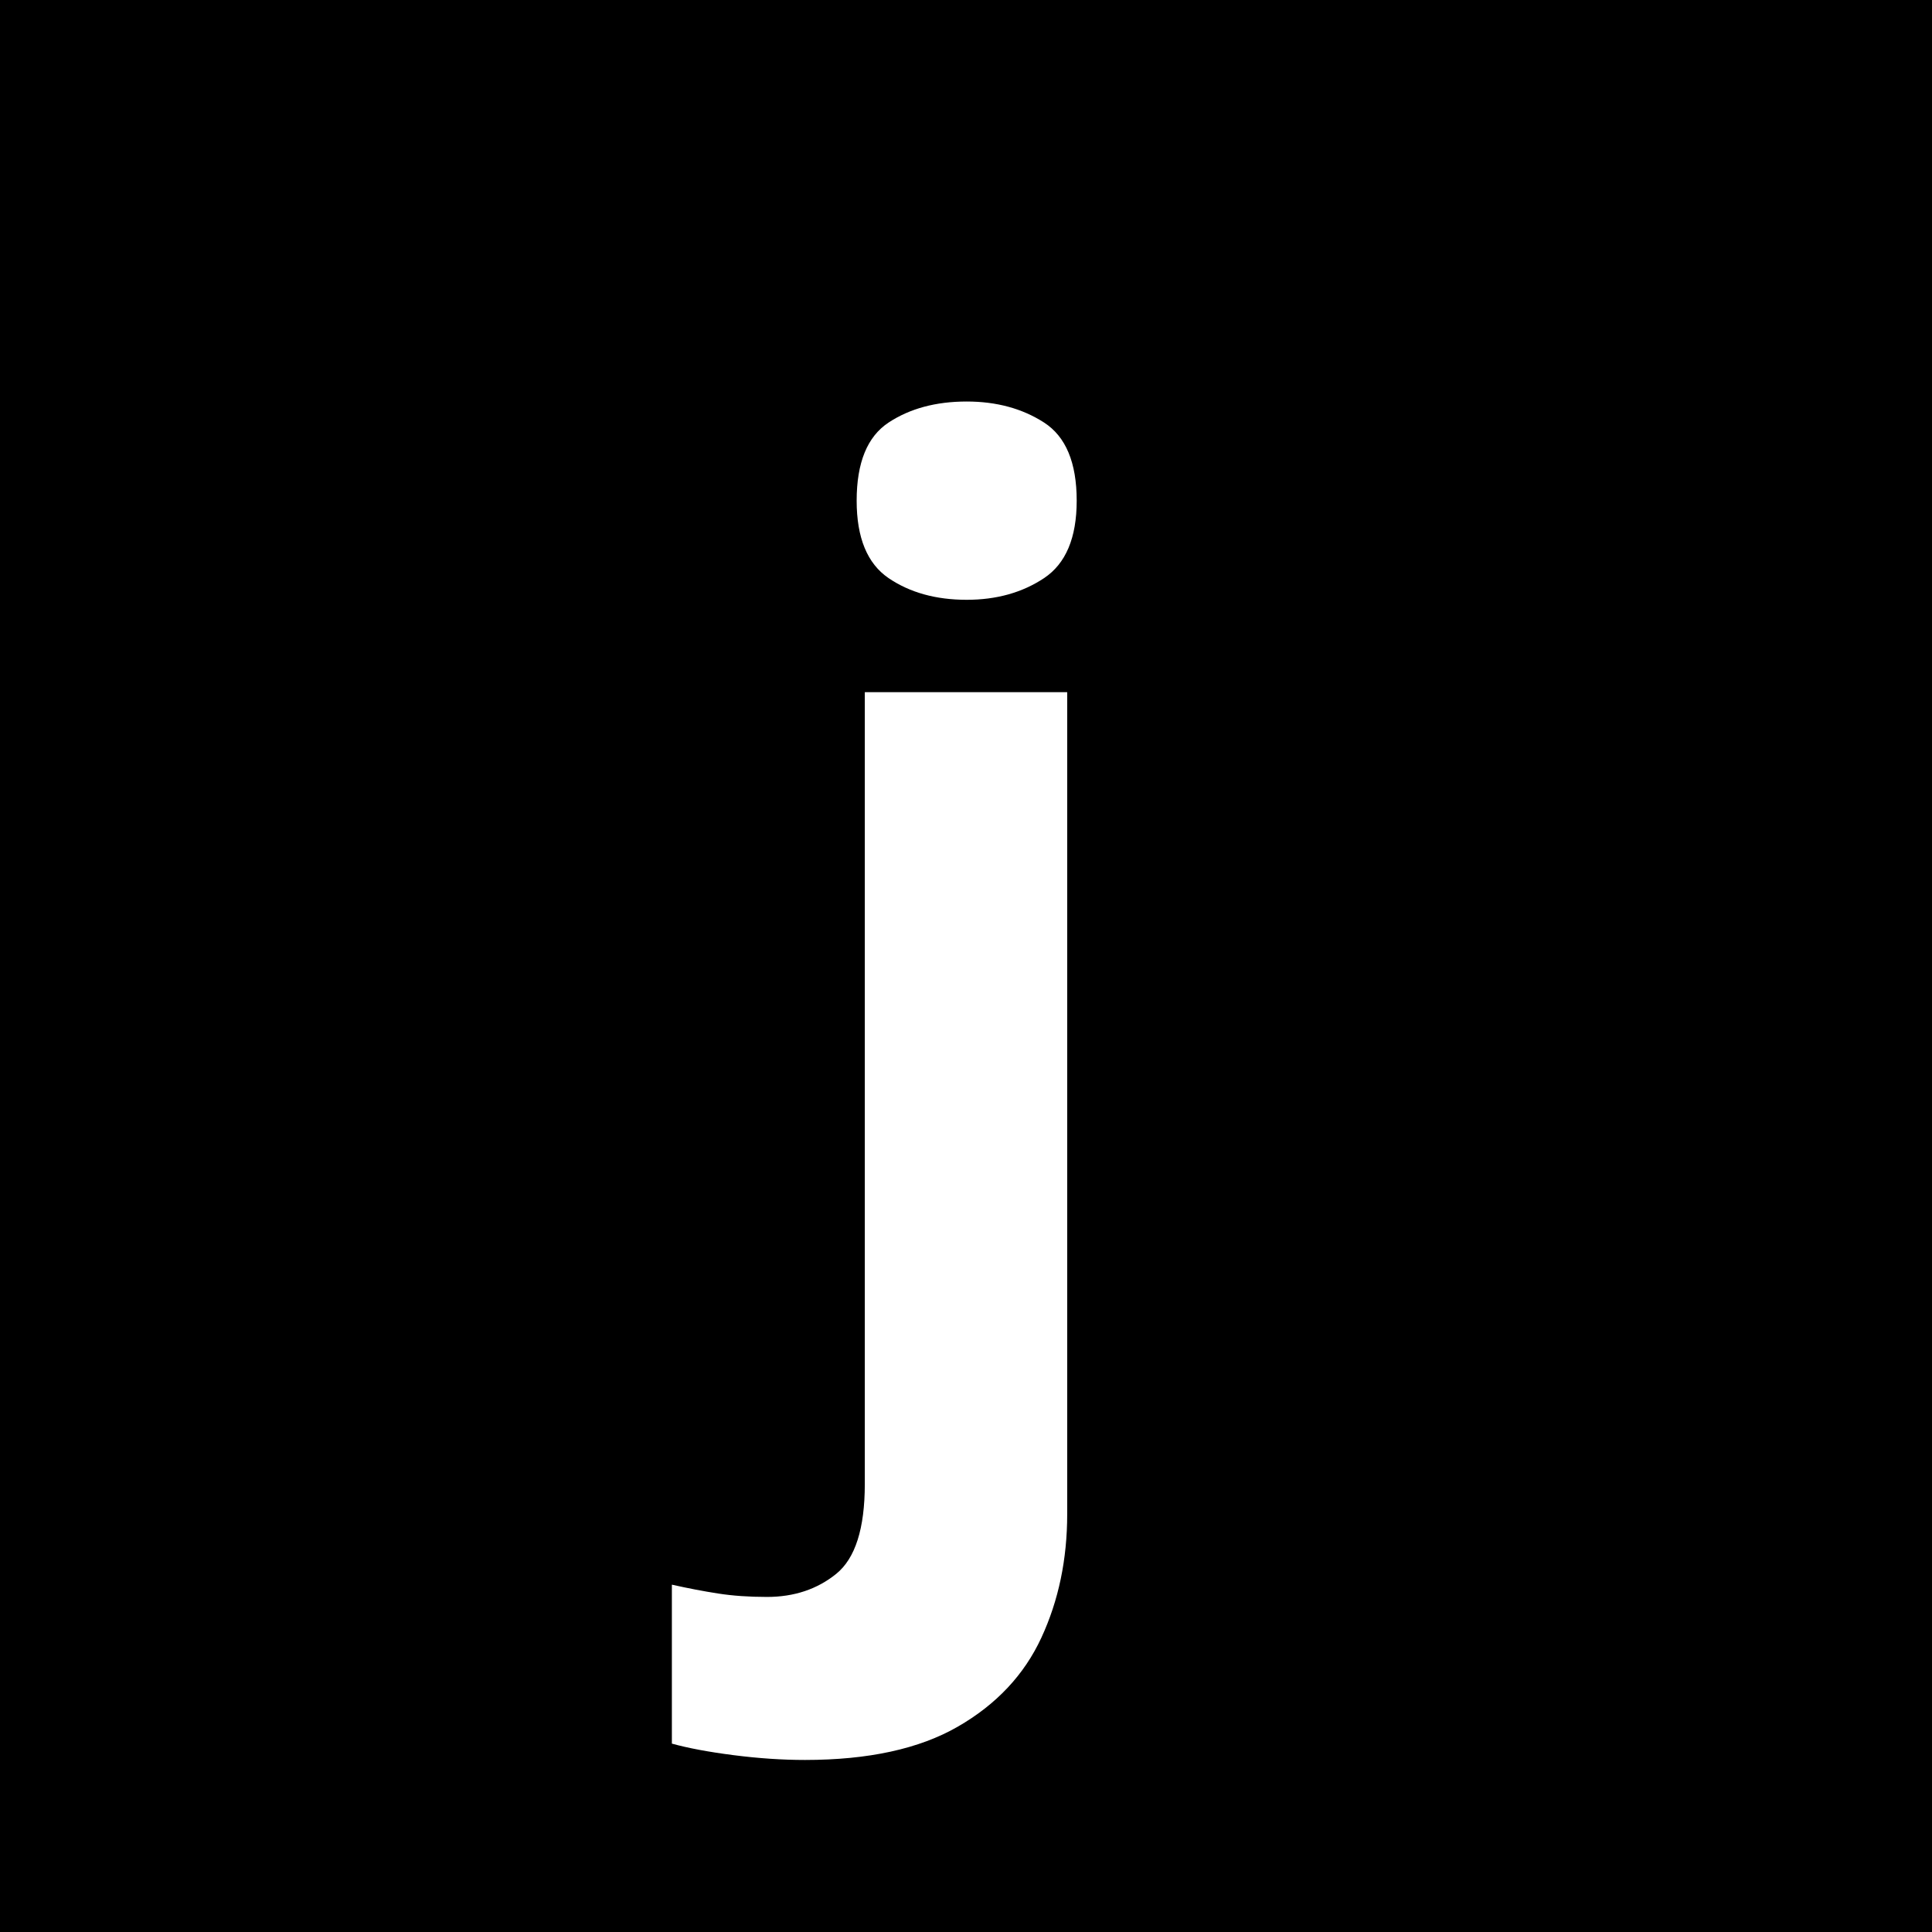
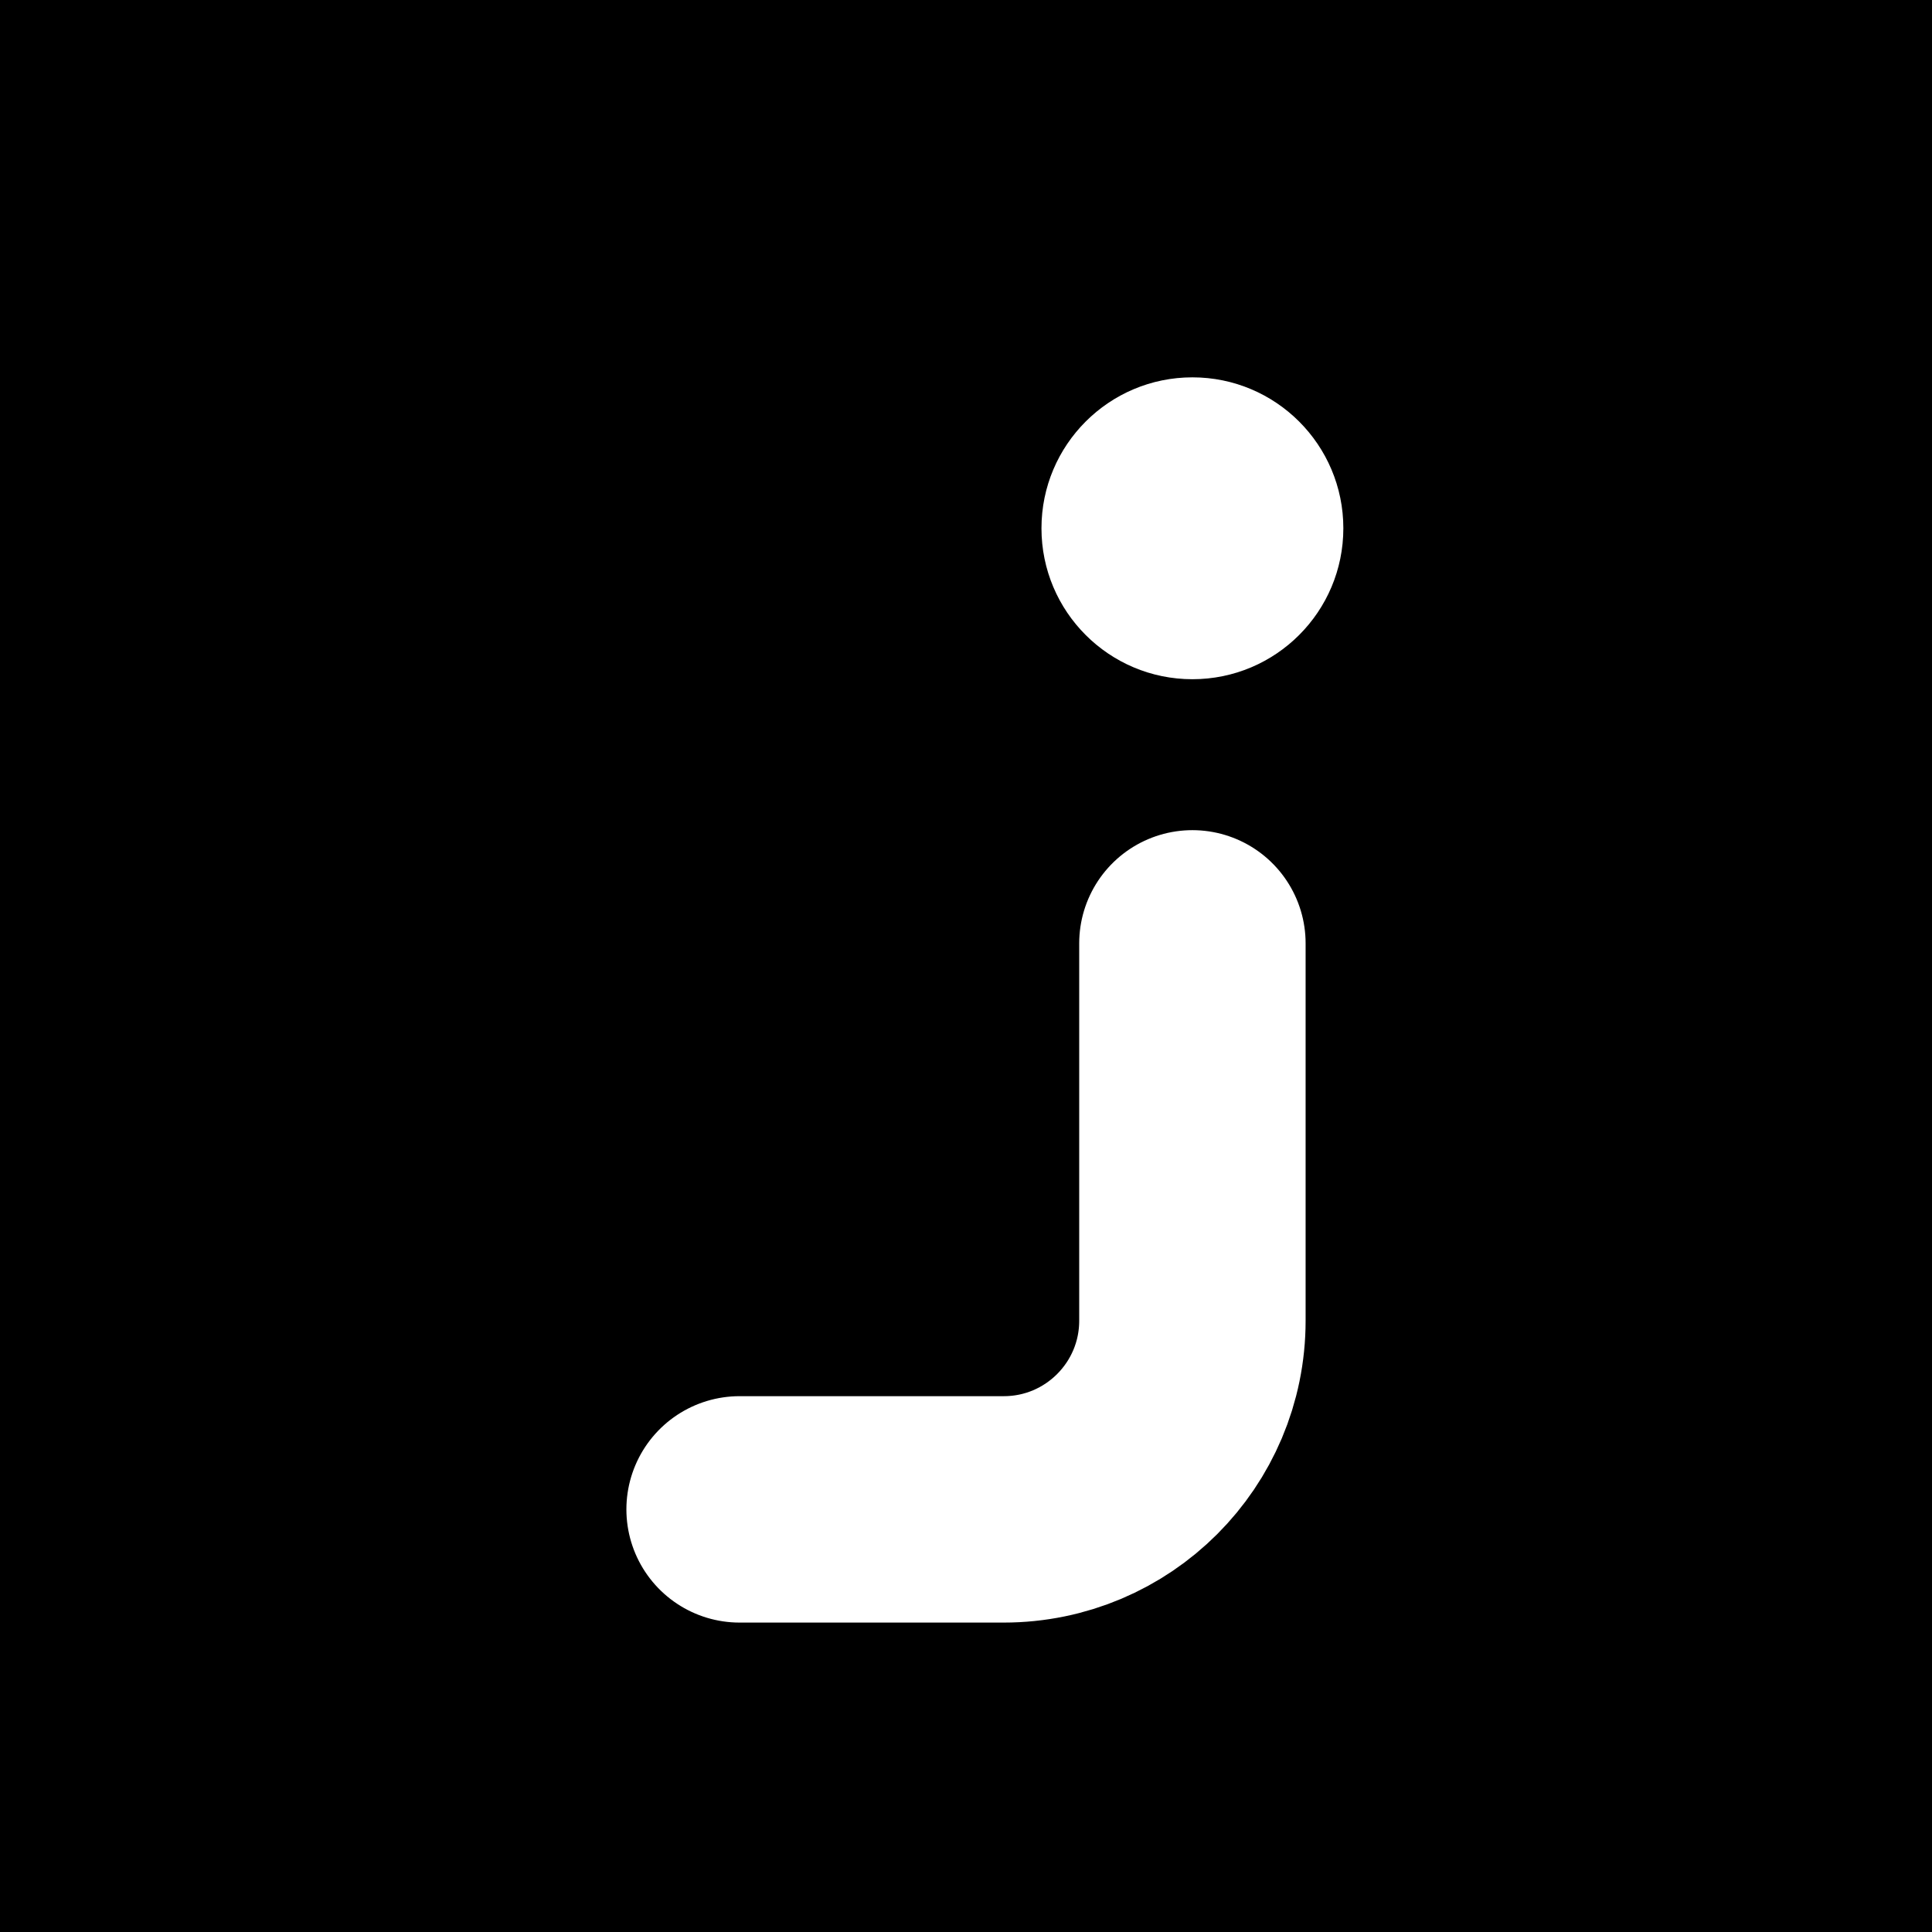
<svg xmlns="http://www.w3.org/2000/svg" viewBox="0 0 512 512">
  <rect width="512" height="512" fill="#000" />
-   <text x="256" y="380" font-family="system-ui, sans-serif" font-weight="800" font-size="360" fill="#fff" text-anchor="middle">j</text>
+   <circle cx="316" cy="140" r="40" fill="#fff" />
+   <path d="M316 250V350A50 50 0 0 1 266 400H196" fill="none" stroke="#fff" stroke-width="60" stroke-linecap="round" />
</svg>
